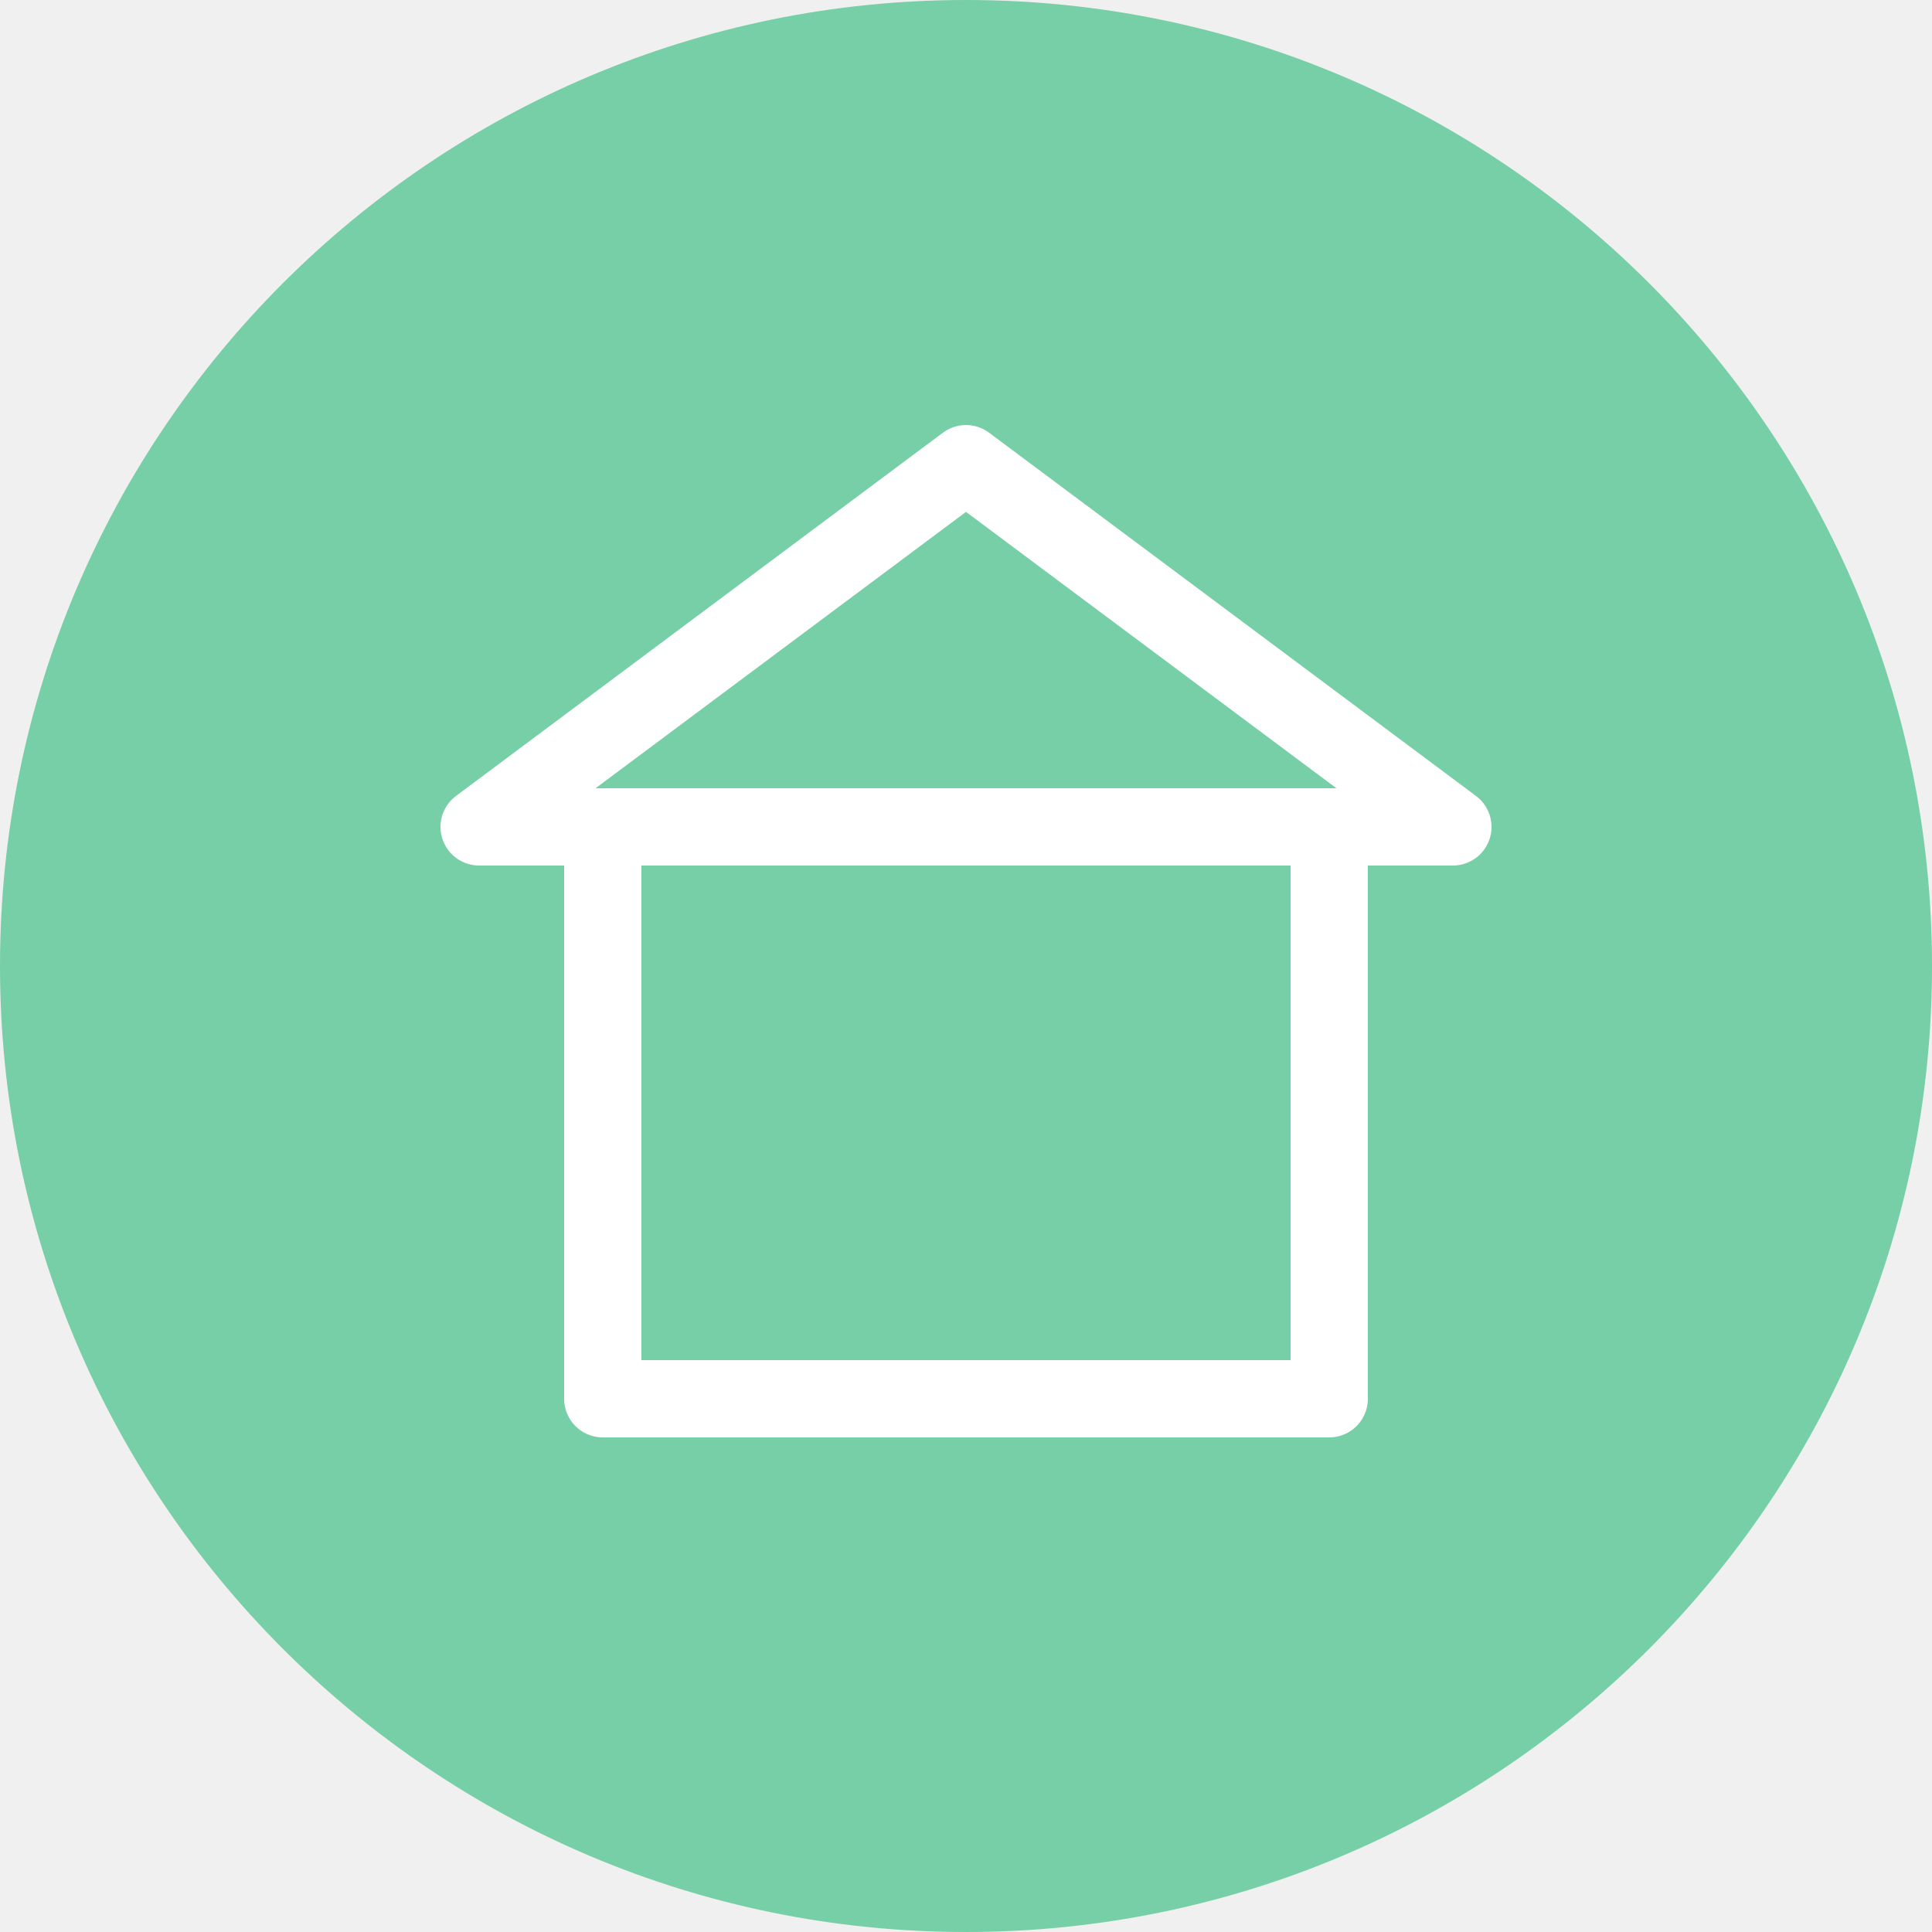
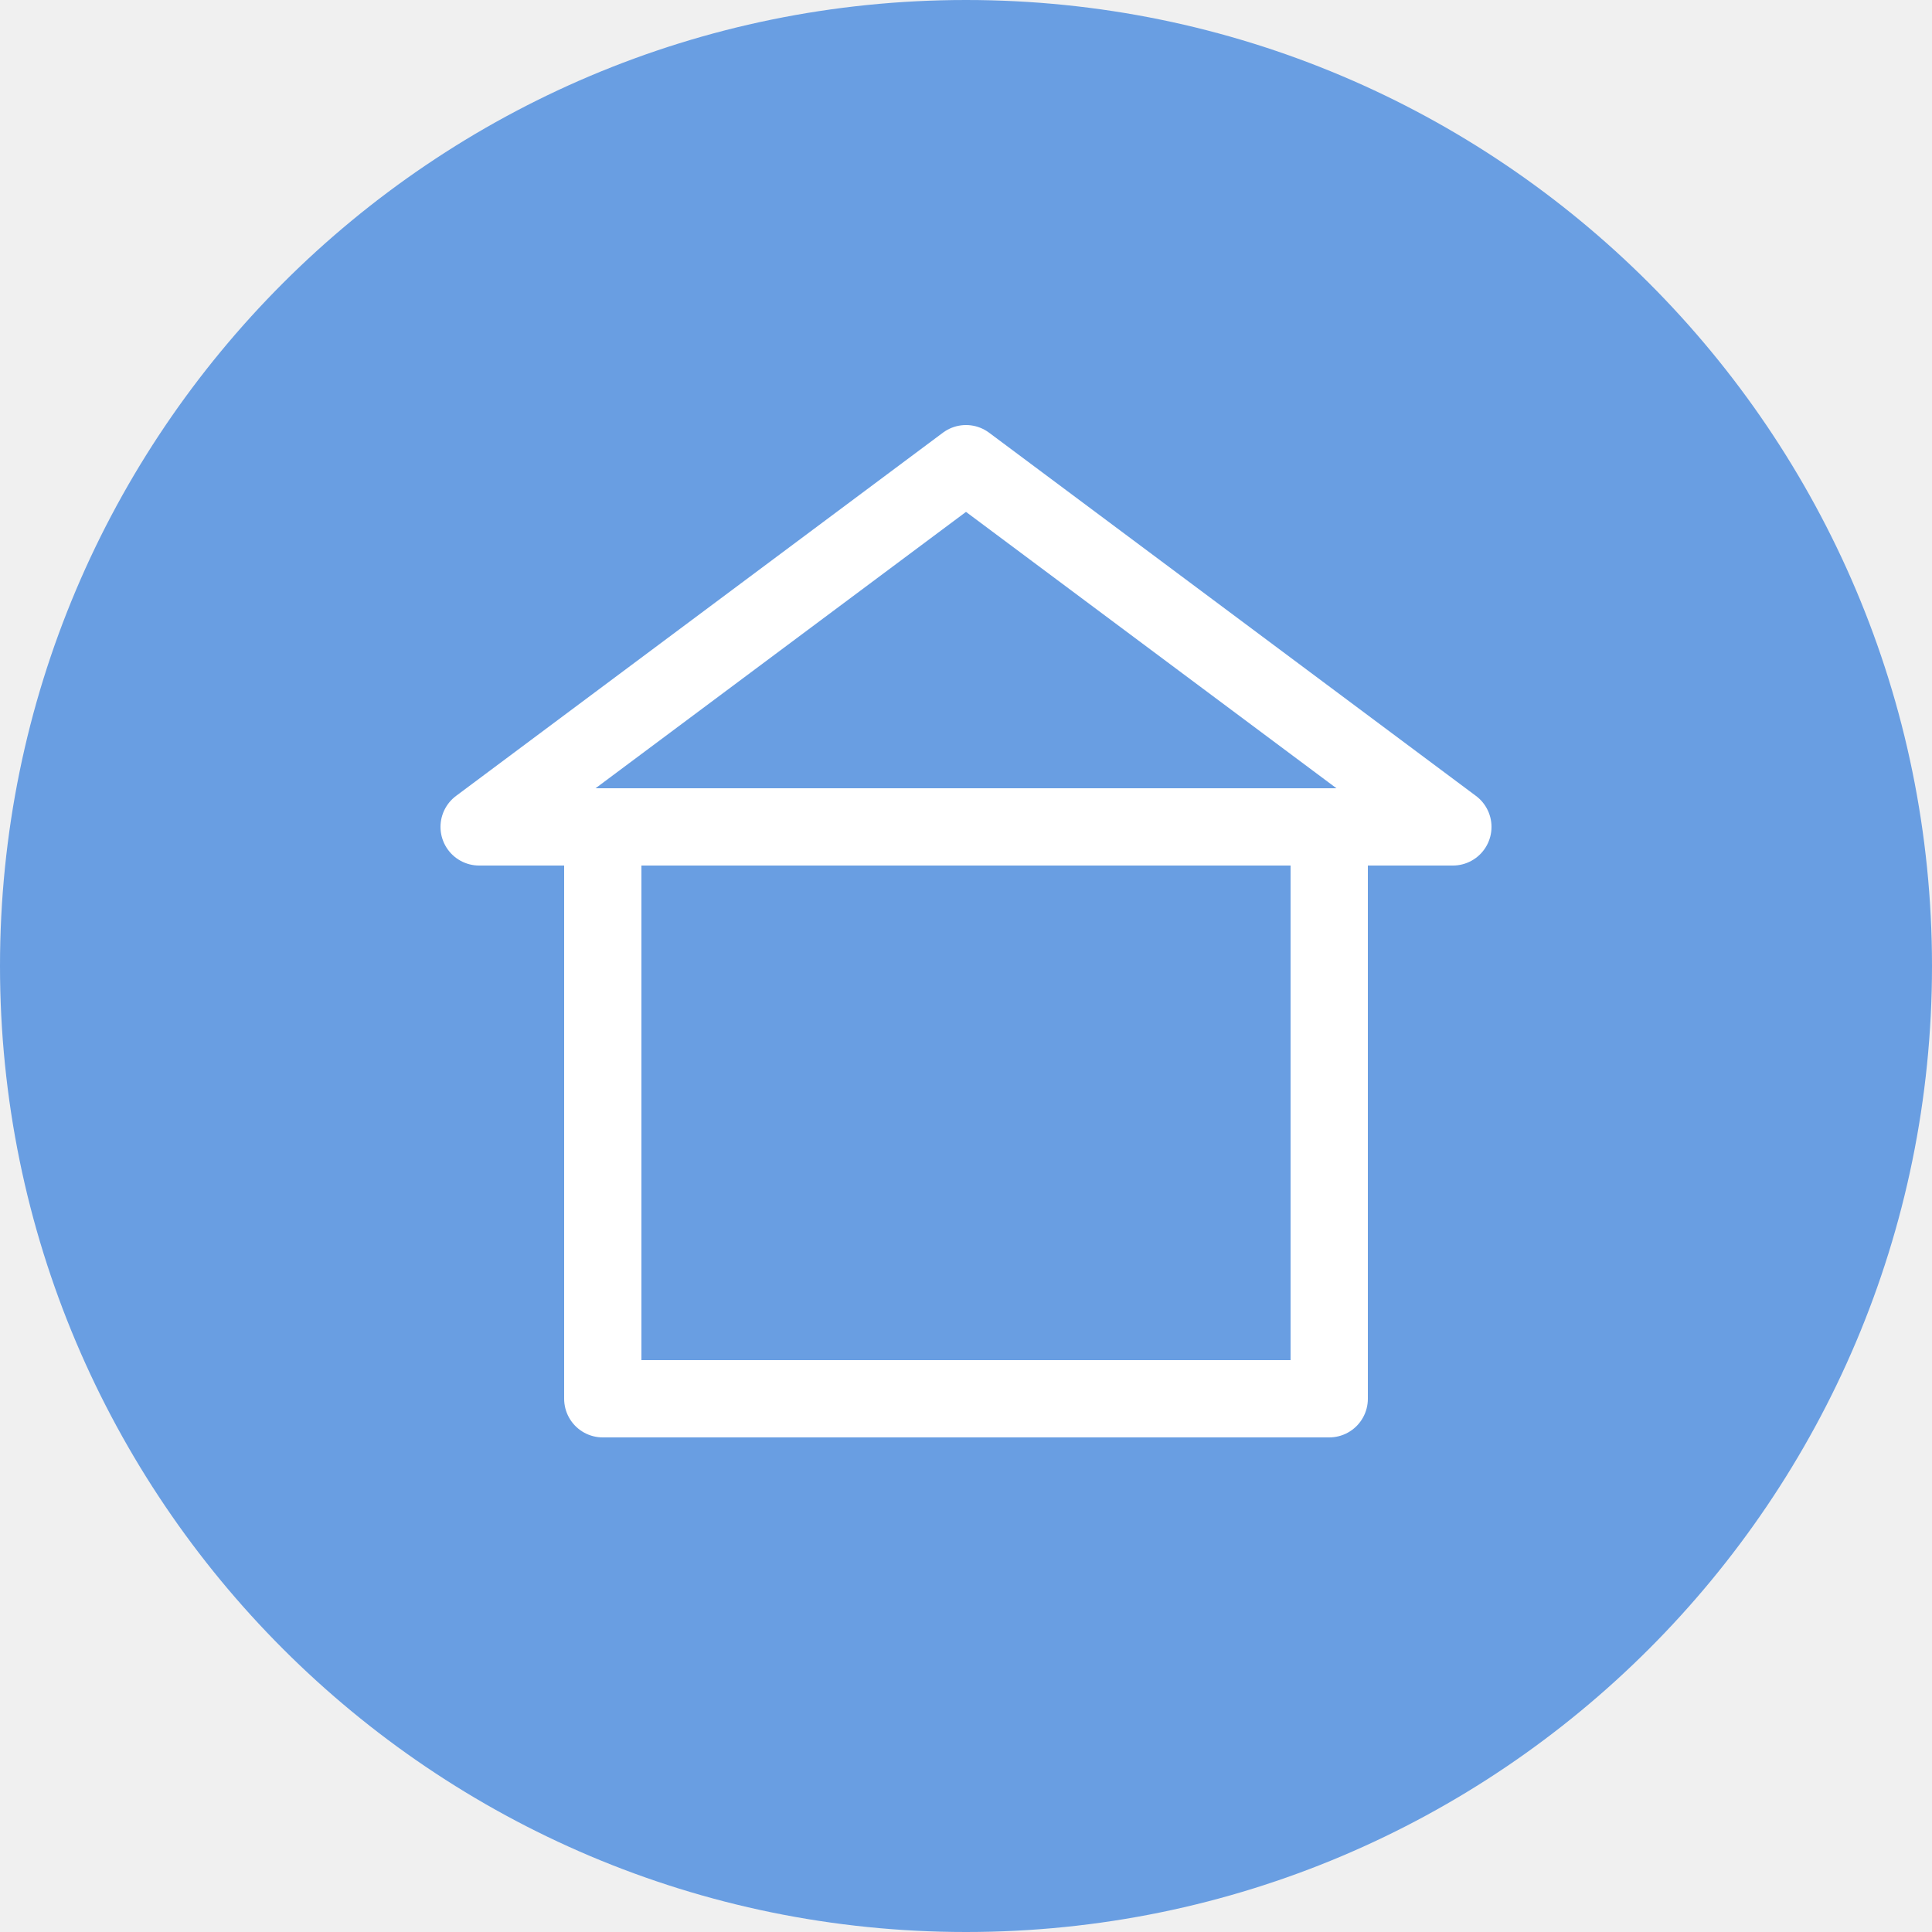
<svg xmlns="http://www.w3.org/2000/svg" version="1.1" x="0px" y="0px" viewBox="0 0 25 25" style="enable-background:new 0 0 25 25;" xml:space="preserve">
  <style type="text/css">
	.st1{fill:none;stroke-linecap:round;stroke-linejoin:round;stroke-miterlimit:10;}
</style>
  <g id="Layer_1">
    <g id="Symbols">
      <g id="Left-nav-default" transform="translate(-50, -725)">
        <g id="Left-panel">
          <g>
            <g id="icons_people" transform="translate(50, 725)">
-               <path id="Oval-1-Copy-7" fill="#76cfa6" d="M12.5,25C19.4,25,25,19.4,25,12.5S19.4,0,12.5,0S0,5.6,0,12.5S5.6,25,12.5,25z" />
+               <path id="Oval-1-Copy-7" fill="#699ee2" d="M12.5,25C19.4,25,25,19.4,25,12.5S19.4,0,12.5,0S0,5.6,0,12.5S5.6,25,12.5,25z" />
            </g>
          </g>
        </g>
      </g>
    </g>
  </g>
  <g id="Layer_2">
    <rect x="7.8" y="10.7" class="st1" stroke="#ffffff" width="9.4" height="7.4" />
    <polygon class="st1" stroke="#ffffff" points="12.5,6 6.2,10.7 18.8,10.7  " />
  </g>
</svg>
